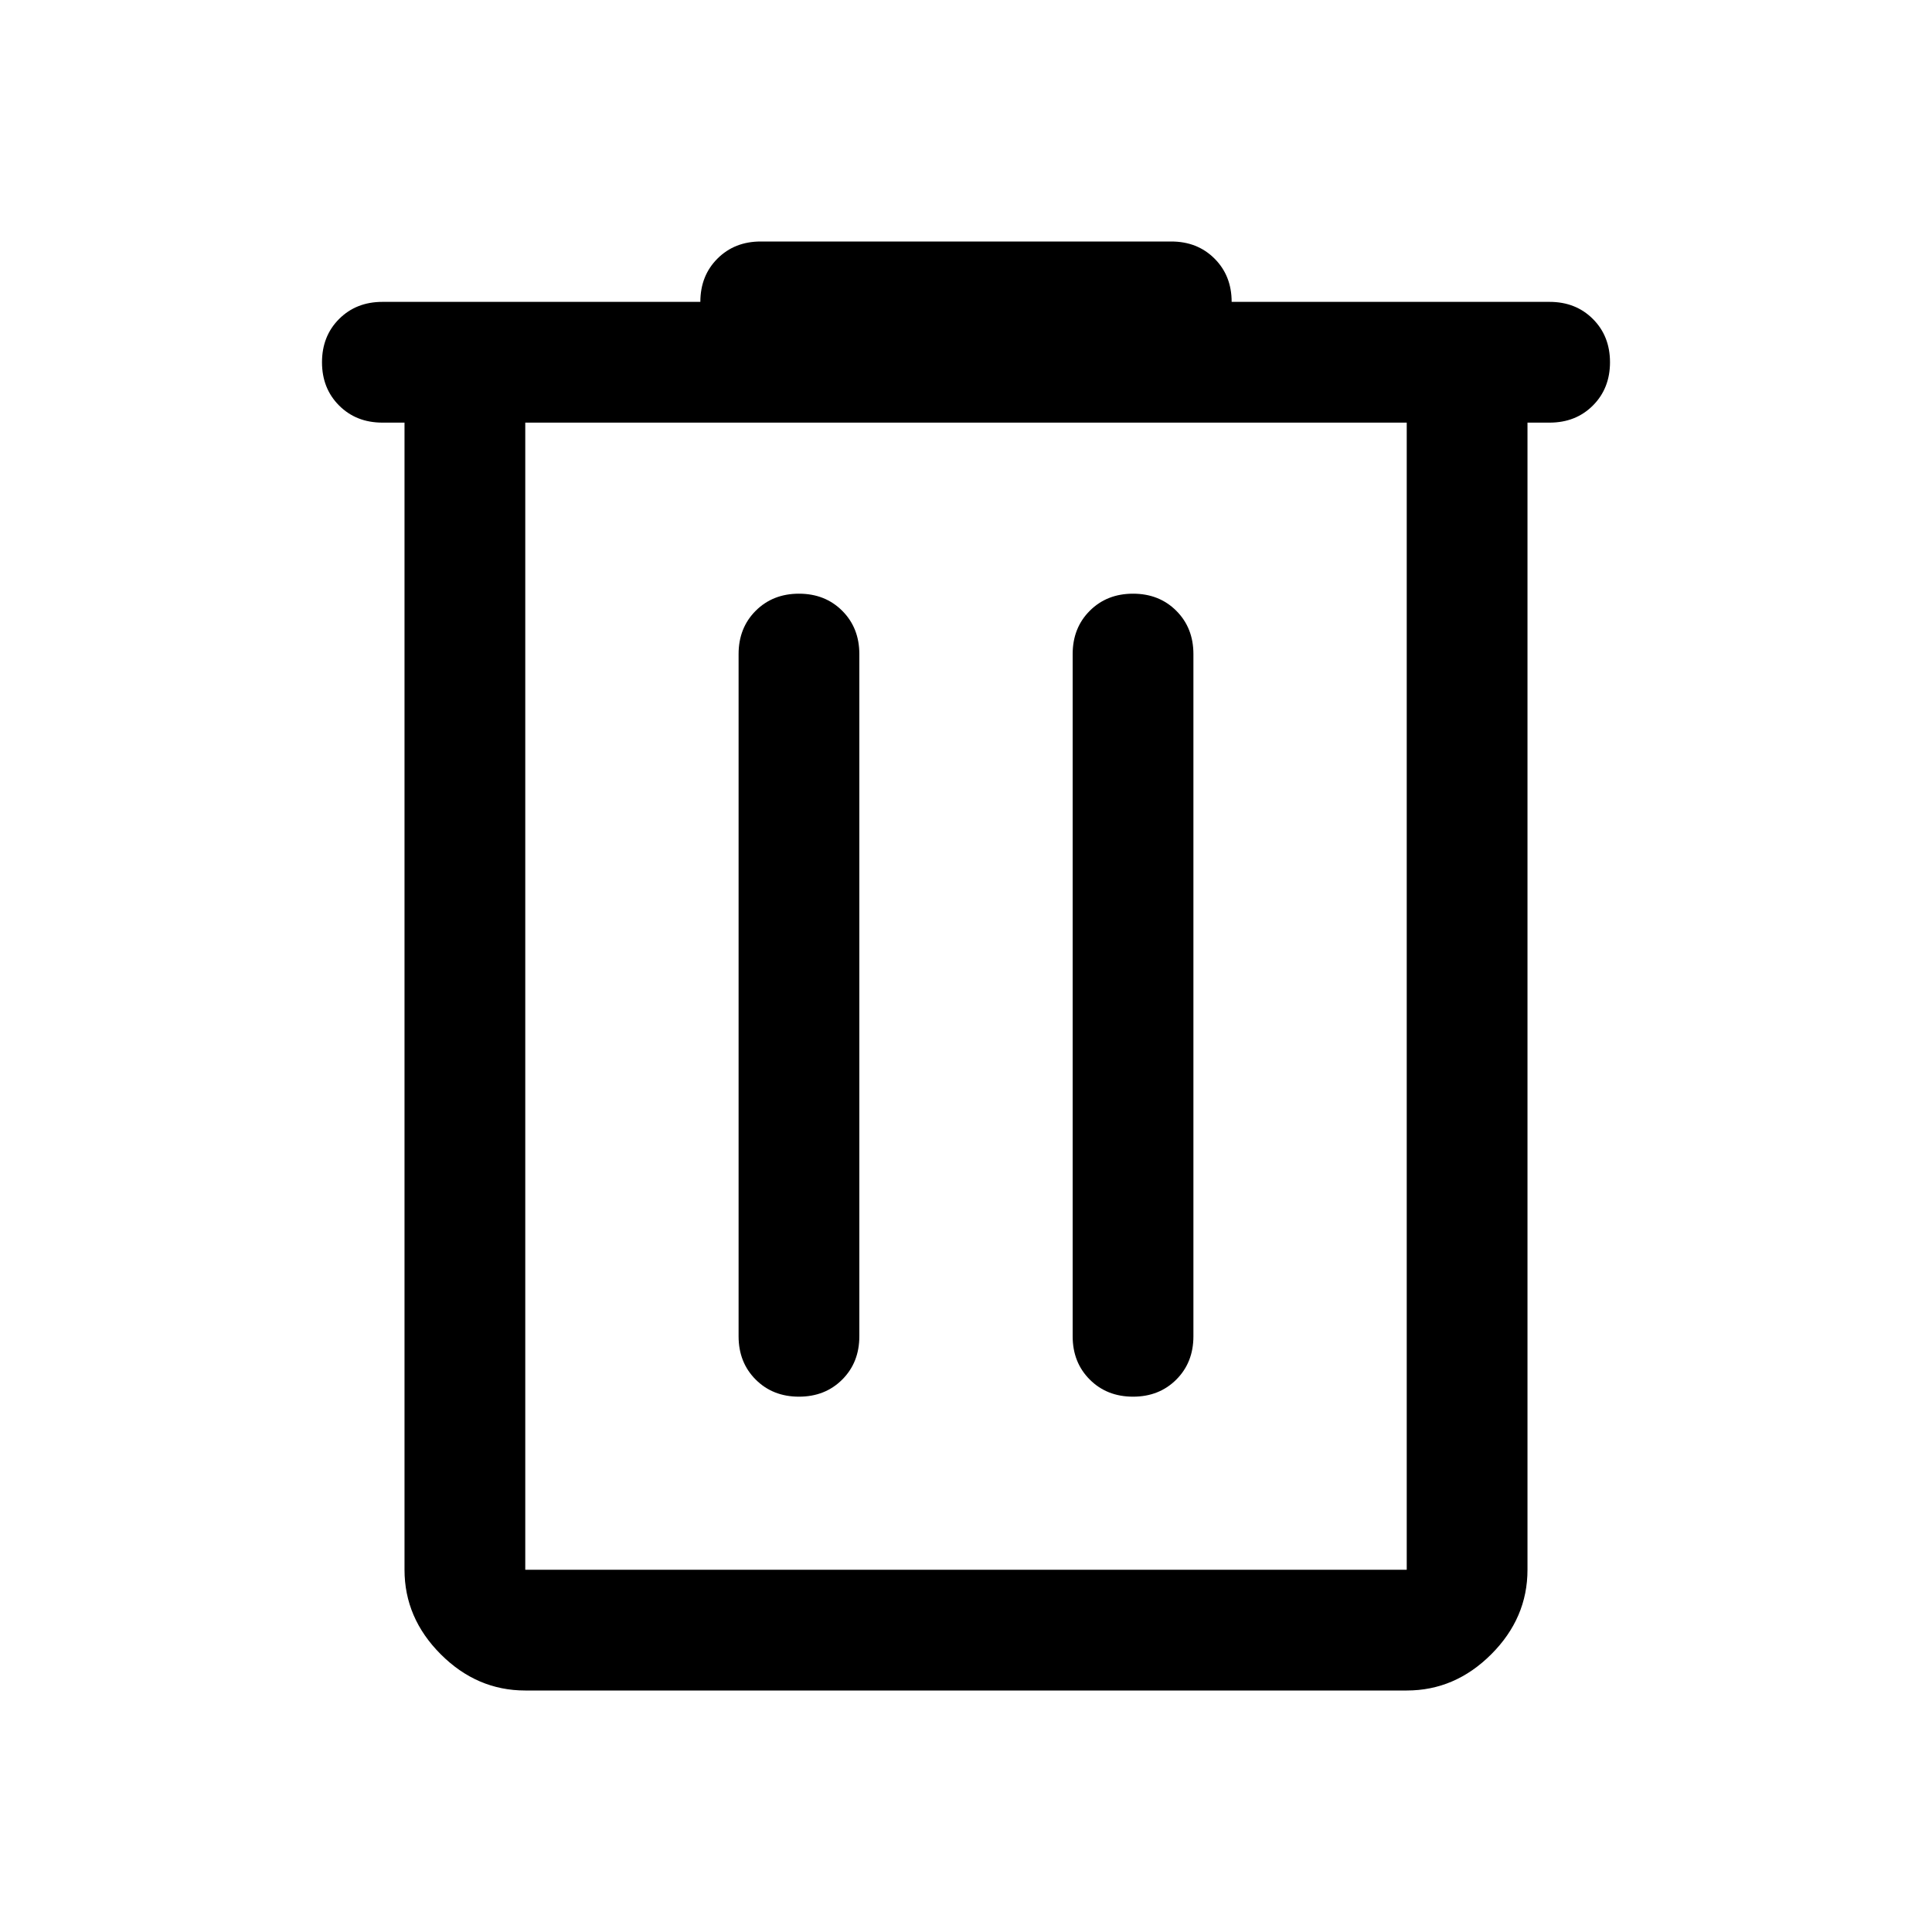
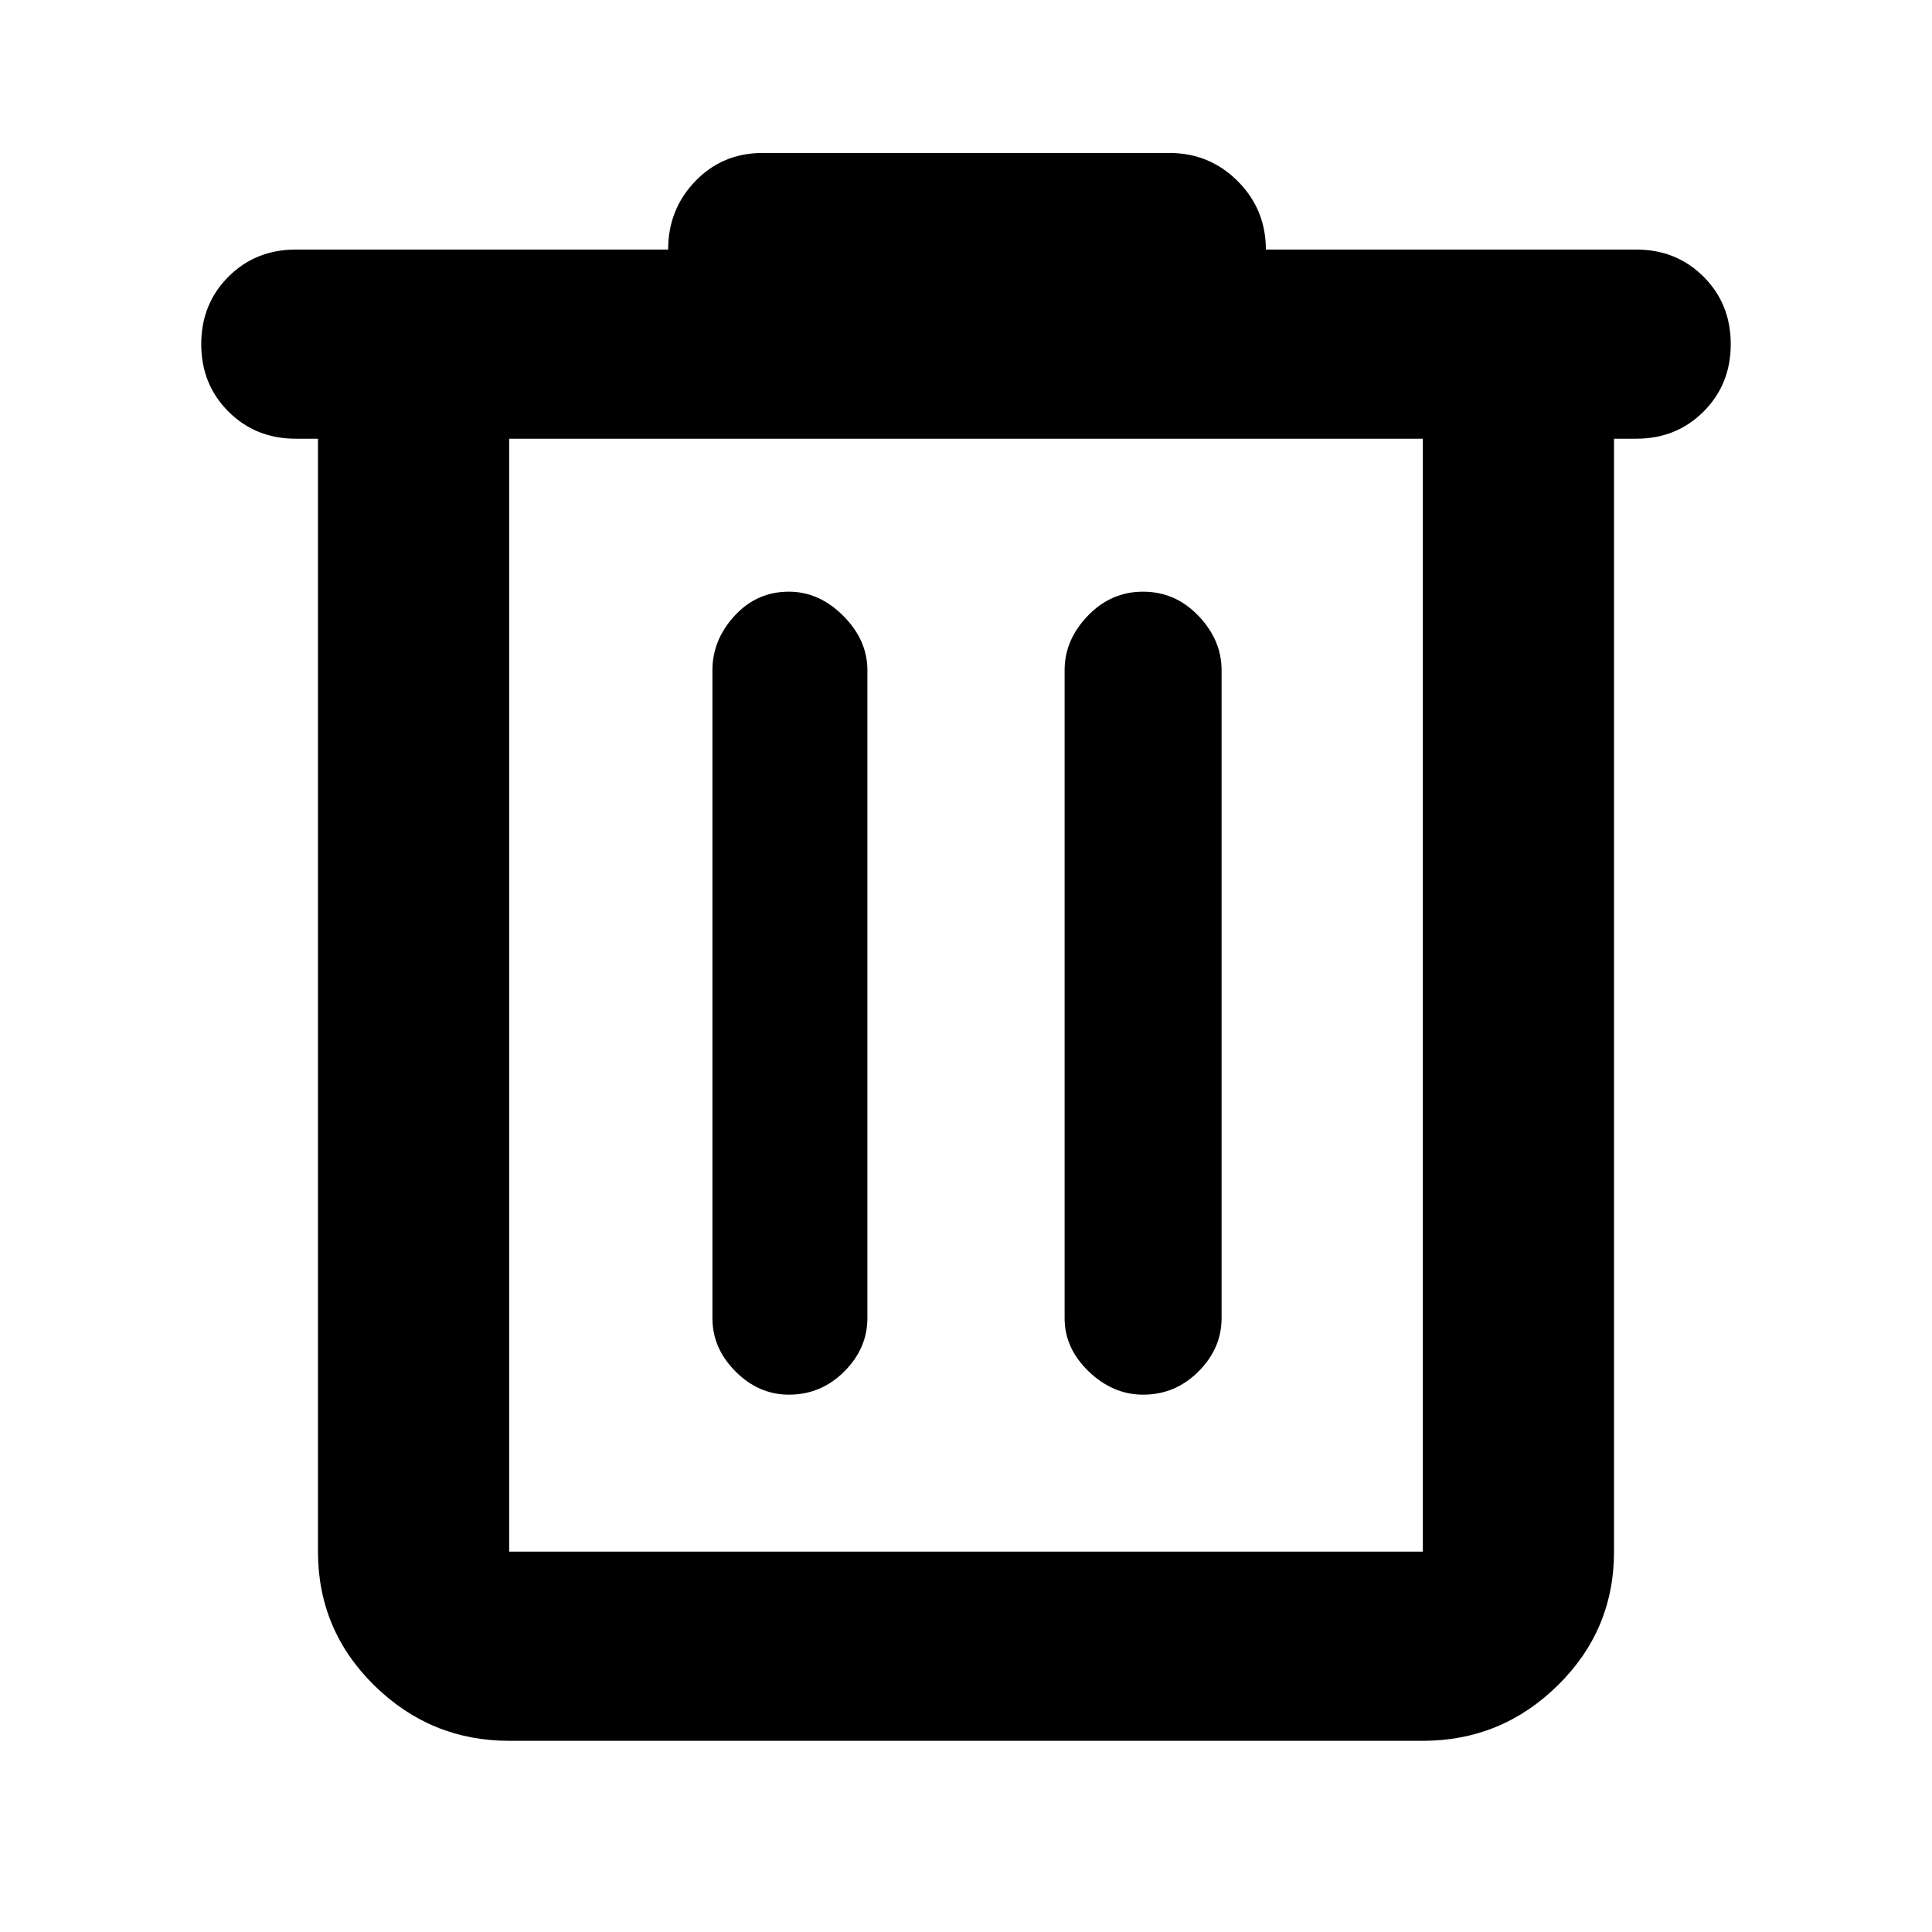
<svg xmlns="http://www.w3.org/2000/svg" height="48" width="48">
-   <path d="M13.05 42q-1.2 0-2.1-.9-.9-.9-.9-2.1V10.5H9.5q-.65 0-1.075-.425Q8 9.65 8 9q0-.65.425-1.075Q8.85 7.5 9.5 7.5h7.9q0-.65.425-1.075Q18.25 6 18.9 6h10.2q.65 0 1.075.425.425.425.425 1.075h7.9q.65 0 1.075.425Q40 8.35 40 9q0 .65-.425 1.075-.425.425-1.075.425h-.55V39q0 1.2-.9 2.1-.9.9-2.1.9Zm0-31.5V39h21.9V10.5Zm5.3 22.7q0 .65.425 1.075.425.425 1.075.425.65 0 1.075-.425.425-.425.425-1.075V16.25q0-.65-.425-1.075-.425-.425-1.075-.425-.65 0-1.075.425-.425.425-.425 1.075Zm8.3 0q0 .65.425 1.075.425.425 1.075.425.65 0 1.075-.425.425-.425.425-1.075V16.25q0-.65-.425-1.075-.425-.425-1.075-.425-.65 0-1.075.425-.425.425-.425 1.075Zm-13.6-22.7V39 10.5Z" />
+   <path d="M12.65 43.25q-1.95 0-3.35-1.375Q7.9 40.5 7.9 38.55V10.9h-.55q-1 0-1.675-.675T5 8.55q0-1 .675-1.675T7.35 6.2h9.25q0-1 .675-1.7t1.675-.7h10.1q1 0 1.7.7t.7 1.7h9.2q1 0 1.675.675T43 8.55q0 1-.675 1.675t-1.675.675h-.55v27.65q0 1.95-1.4 3.325-1.4 1.375-3.35 1.375Zm0-32.35v27.65h22.7V10.9Zm5.05 21.85q0 .75.575 1.325t1.325.575q.8 0 1.375-.575t.575-1.325v-16.1q0-.75-.6-1.35-.6-.6-1.35-.6-.8 0-1.35.6t-.55 1.35Zm8.75 0q0 .75.6 1.325t1.35.575q.8 0 1.375-.575t.575-1.325v-16.1q0-.75-.575-1.35-.575-.6-1.375-.6t-1.375.6q-.575.6-.575 1.35ZM12.65 10.9v27.65V10.9Z" />
</svg>
